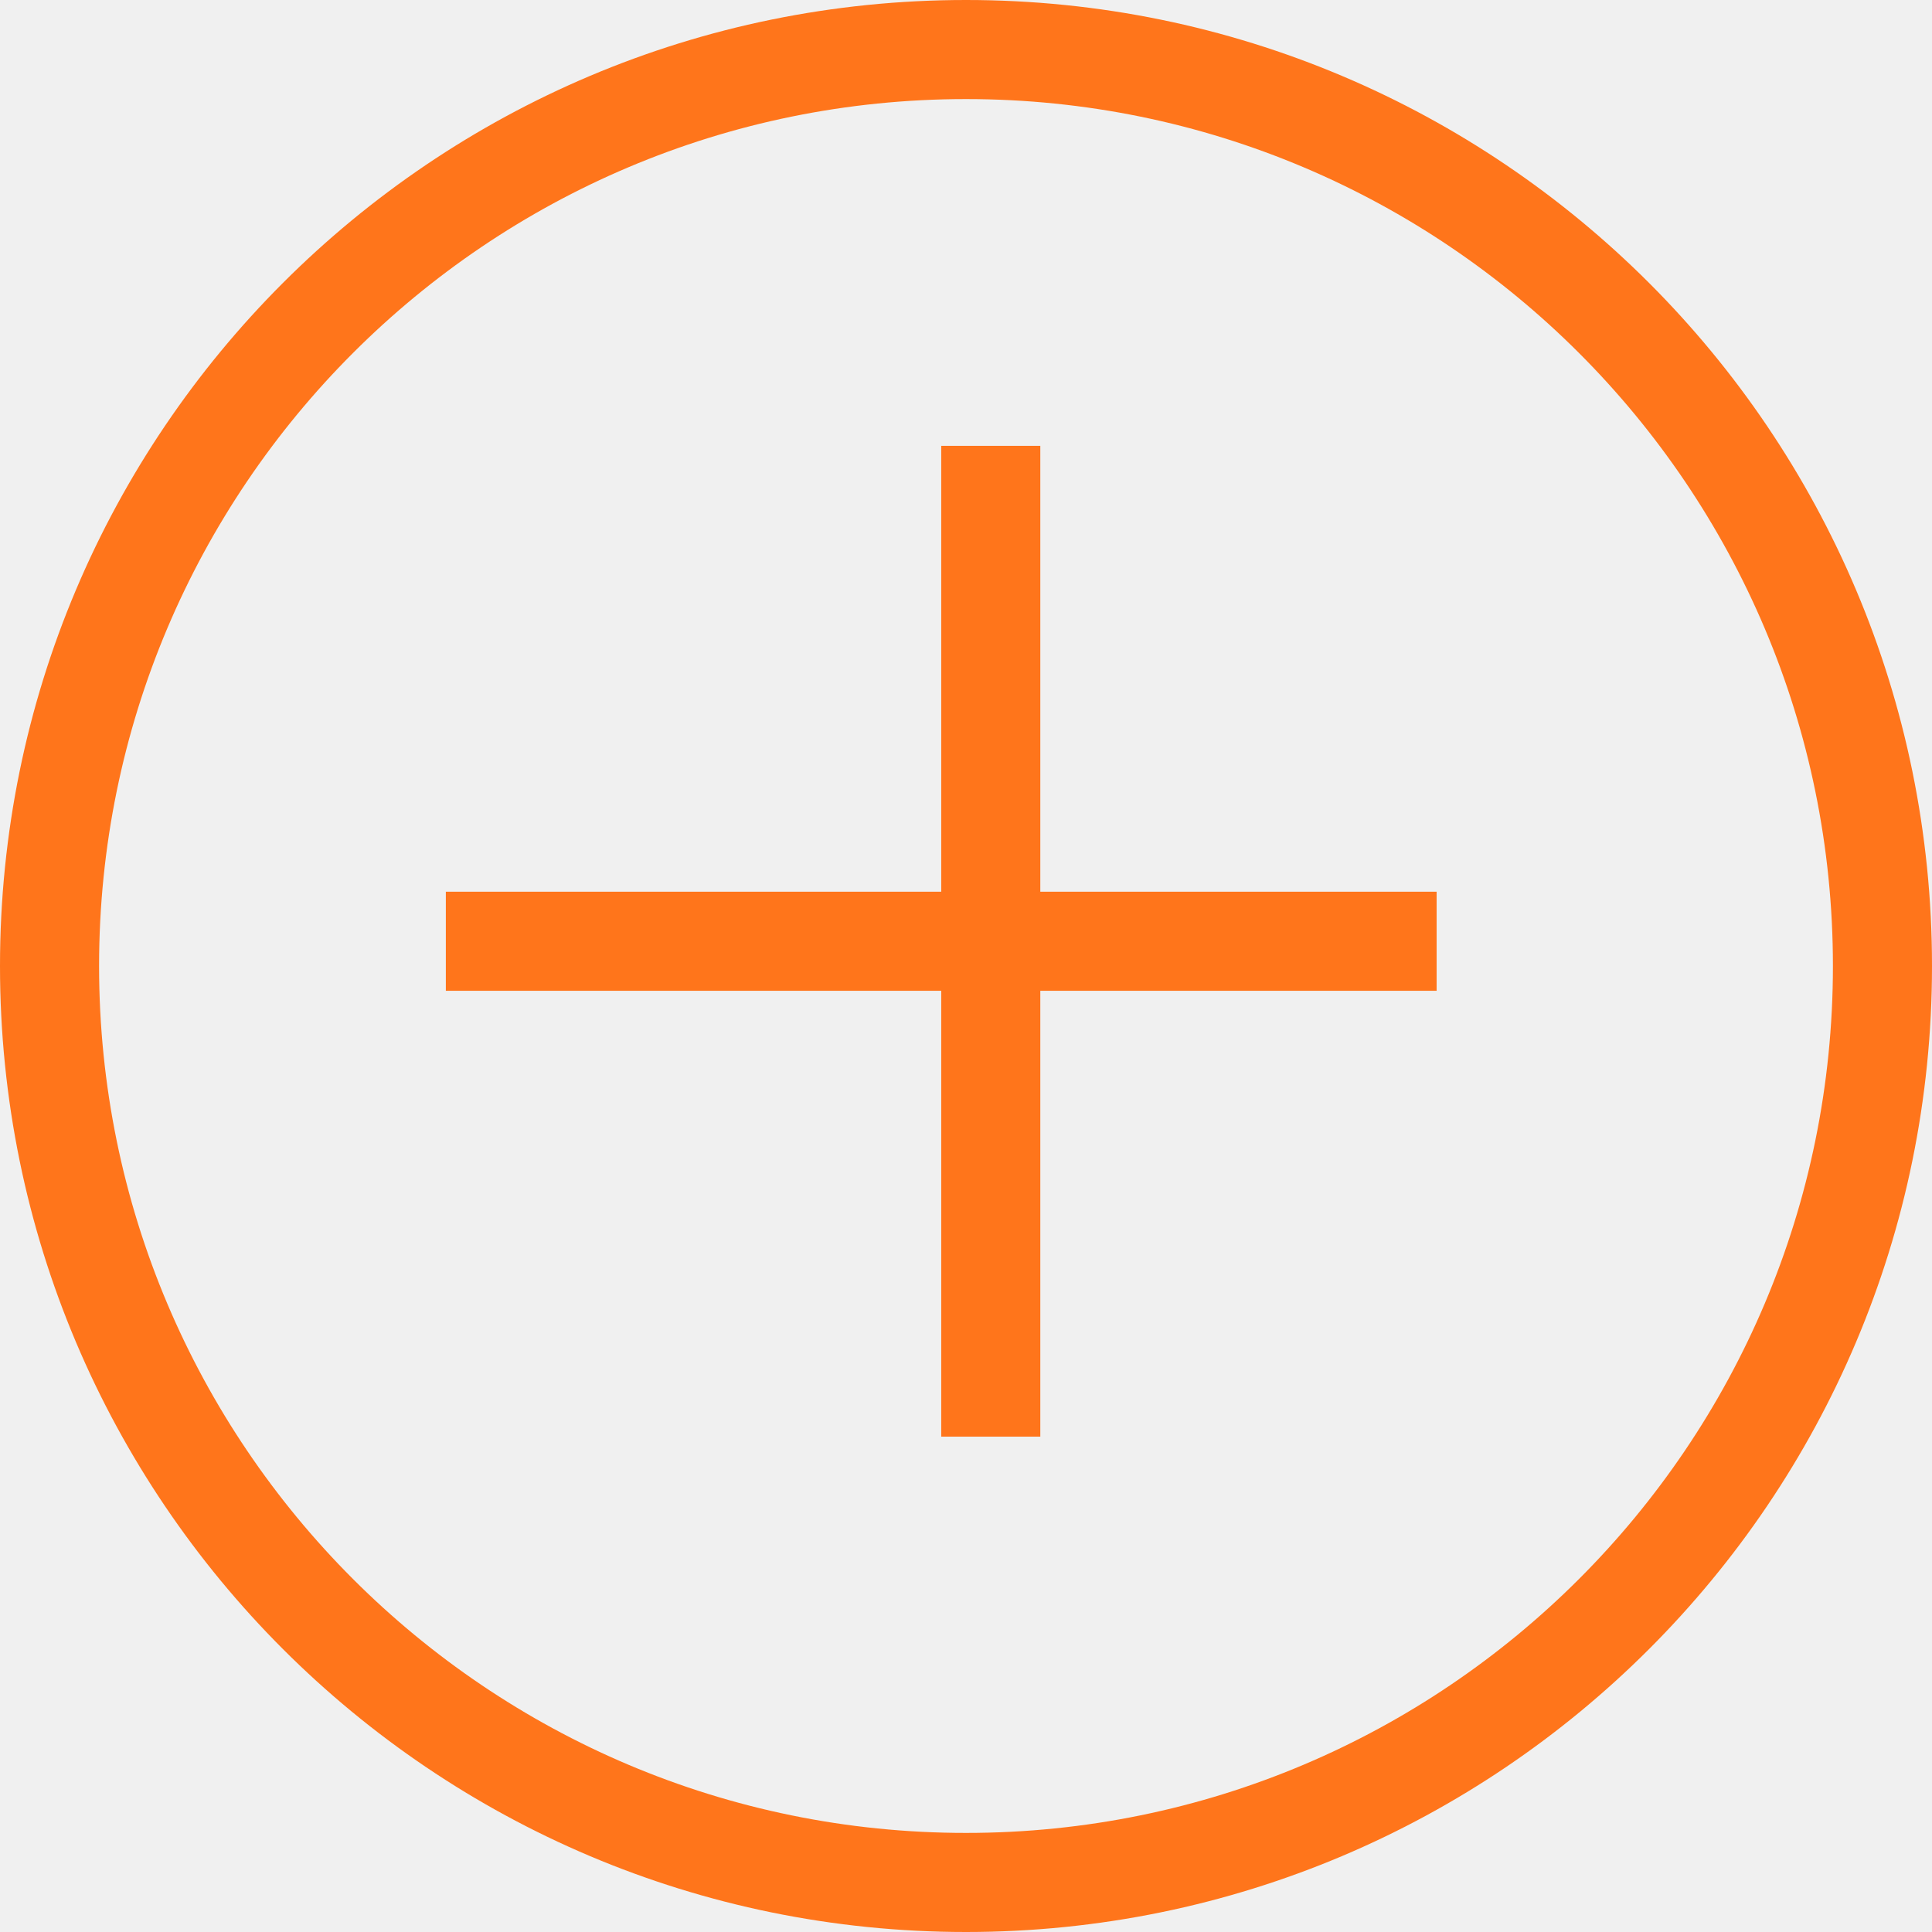
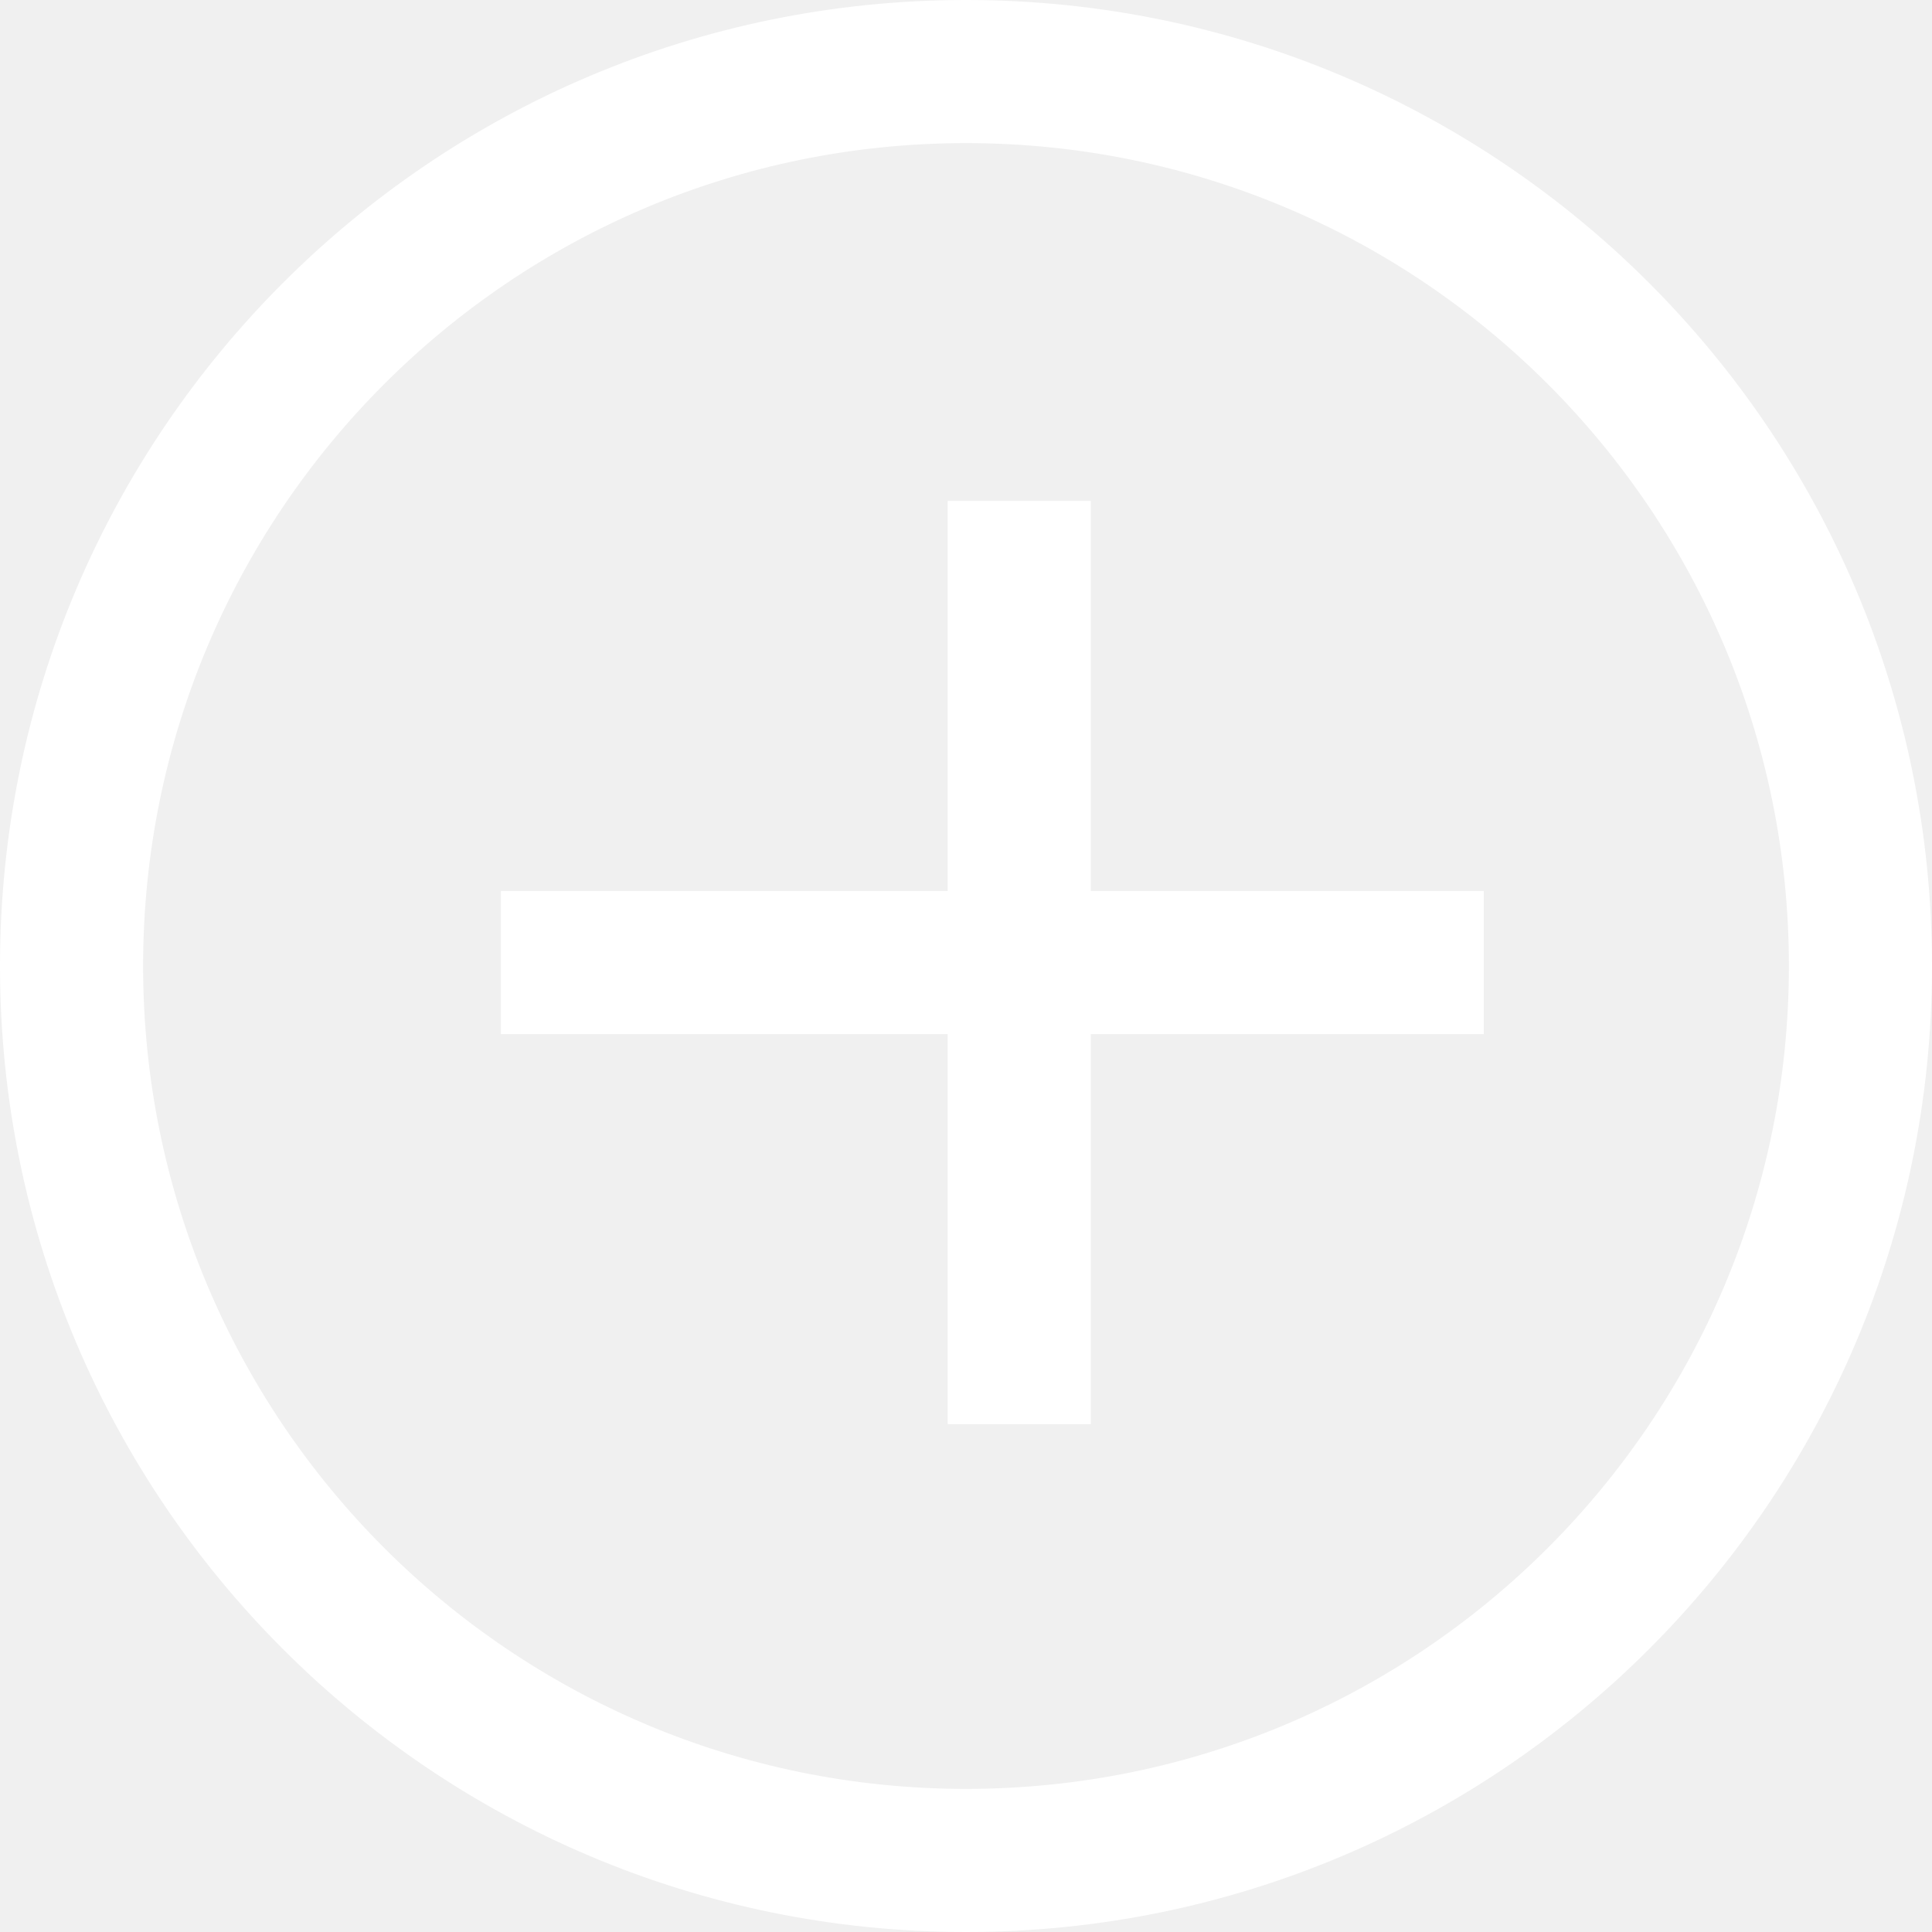
- <svg xmlns="http://www.w3.org/2000/svg" width="39" height="39" viewBox="0 0 39 39" fill="none">
-   <path fill-rule="evenodd" clip-rule="evenodd" d="M19.5 37C29.165 37 37 29.165 37 19.5C37 9.835 29.165 2 19.5 2C9.835 2 2 9.835 2 19.5C2 29.165 9.835 37 19.5 37ZM19.5 39C30.27 39 39 30.27 39 19.5C39 8.73 30.27 0 19.5 0C8.73 0 0 8.73 0 19.5C0 30.27 8.73 39 19.5 39ZM19 18V9H21V18H29V20H21V29H19V20H9V18H19Z" fill="#FF751B" />
+ <svg xmlns="http://www.w3.org/2000/svg" width="27" height="27" viewBox="0 0 27 27" fill="none">
+   <path fill-rule="evenodd" clip-rule="evenodd" d="M25 13.5C25 19.851 19.851 25 13.5 25C7.149 25 2 19.851 2 13.5C2 7.149 7.149 2 13.5 2C19.851 2 25 7.149 25 13.5ZM27 13.5C27 20.956 20.956 27 13.5 27C6.044 27 0 20.956 0 13.5C0 6.044 6.044 0 13.5 0C20.956 0 27 6.044 27 13.5ZM13.244 19.903V14.452H7V12.452H13.244V7H15.244V12.452H20.736V14.452H15.244V19.903H13.244Z" fill="white" />
</svg>
